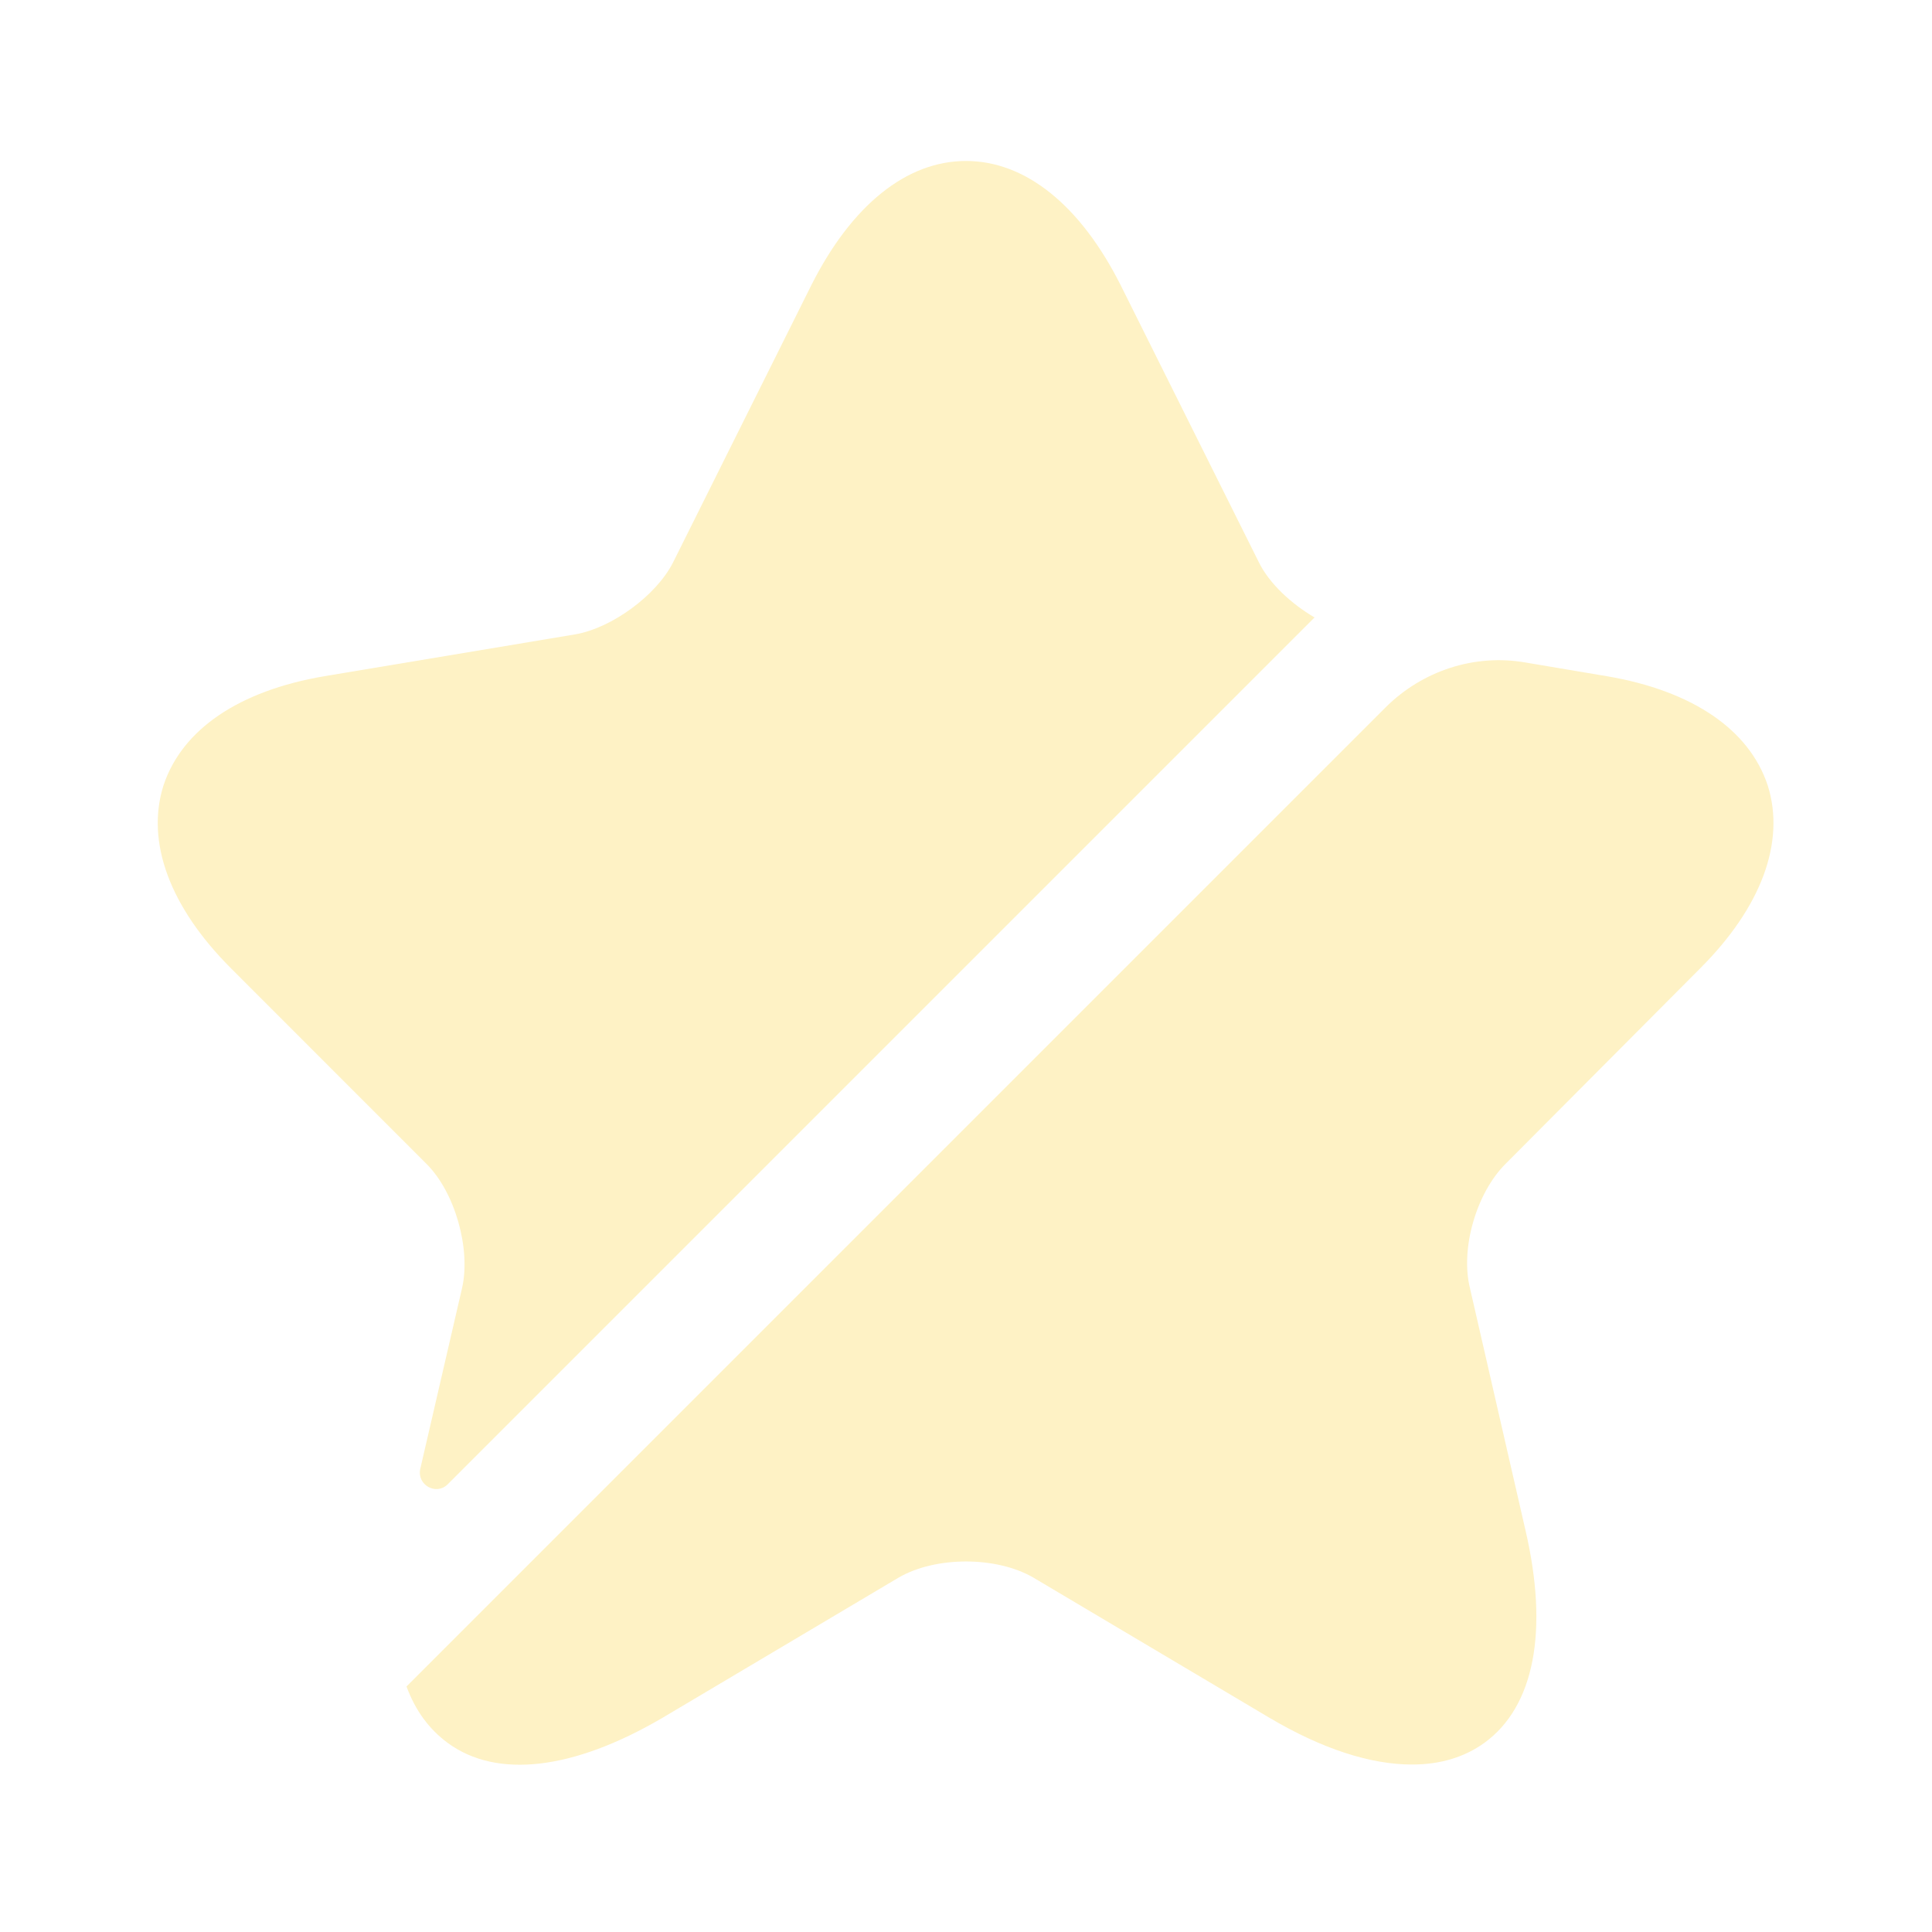
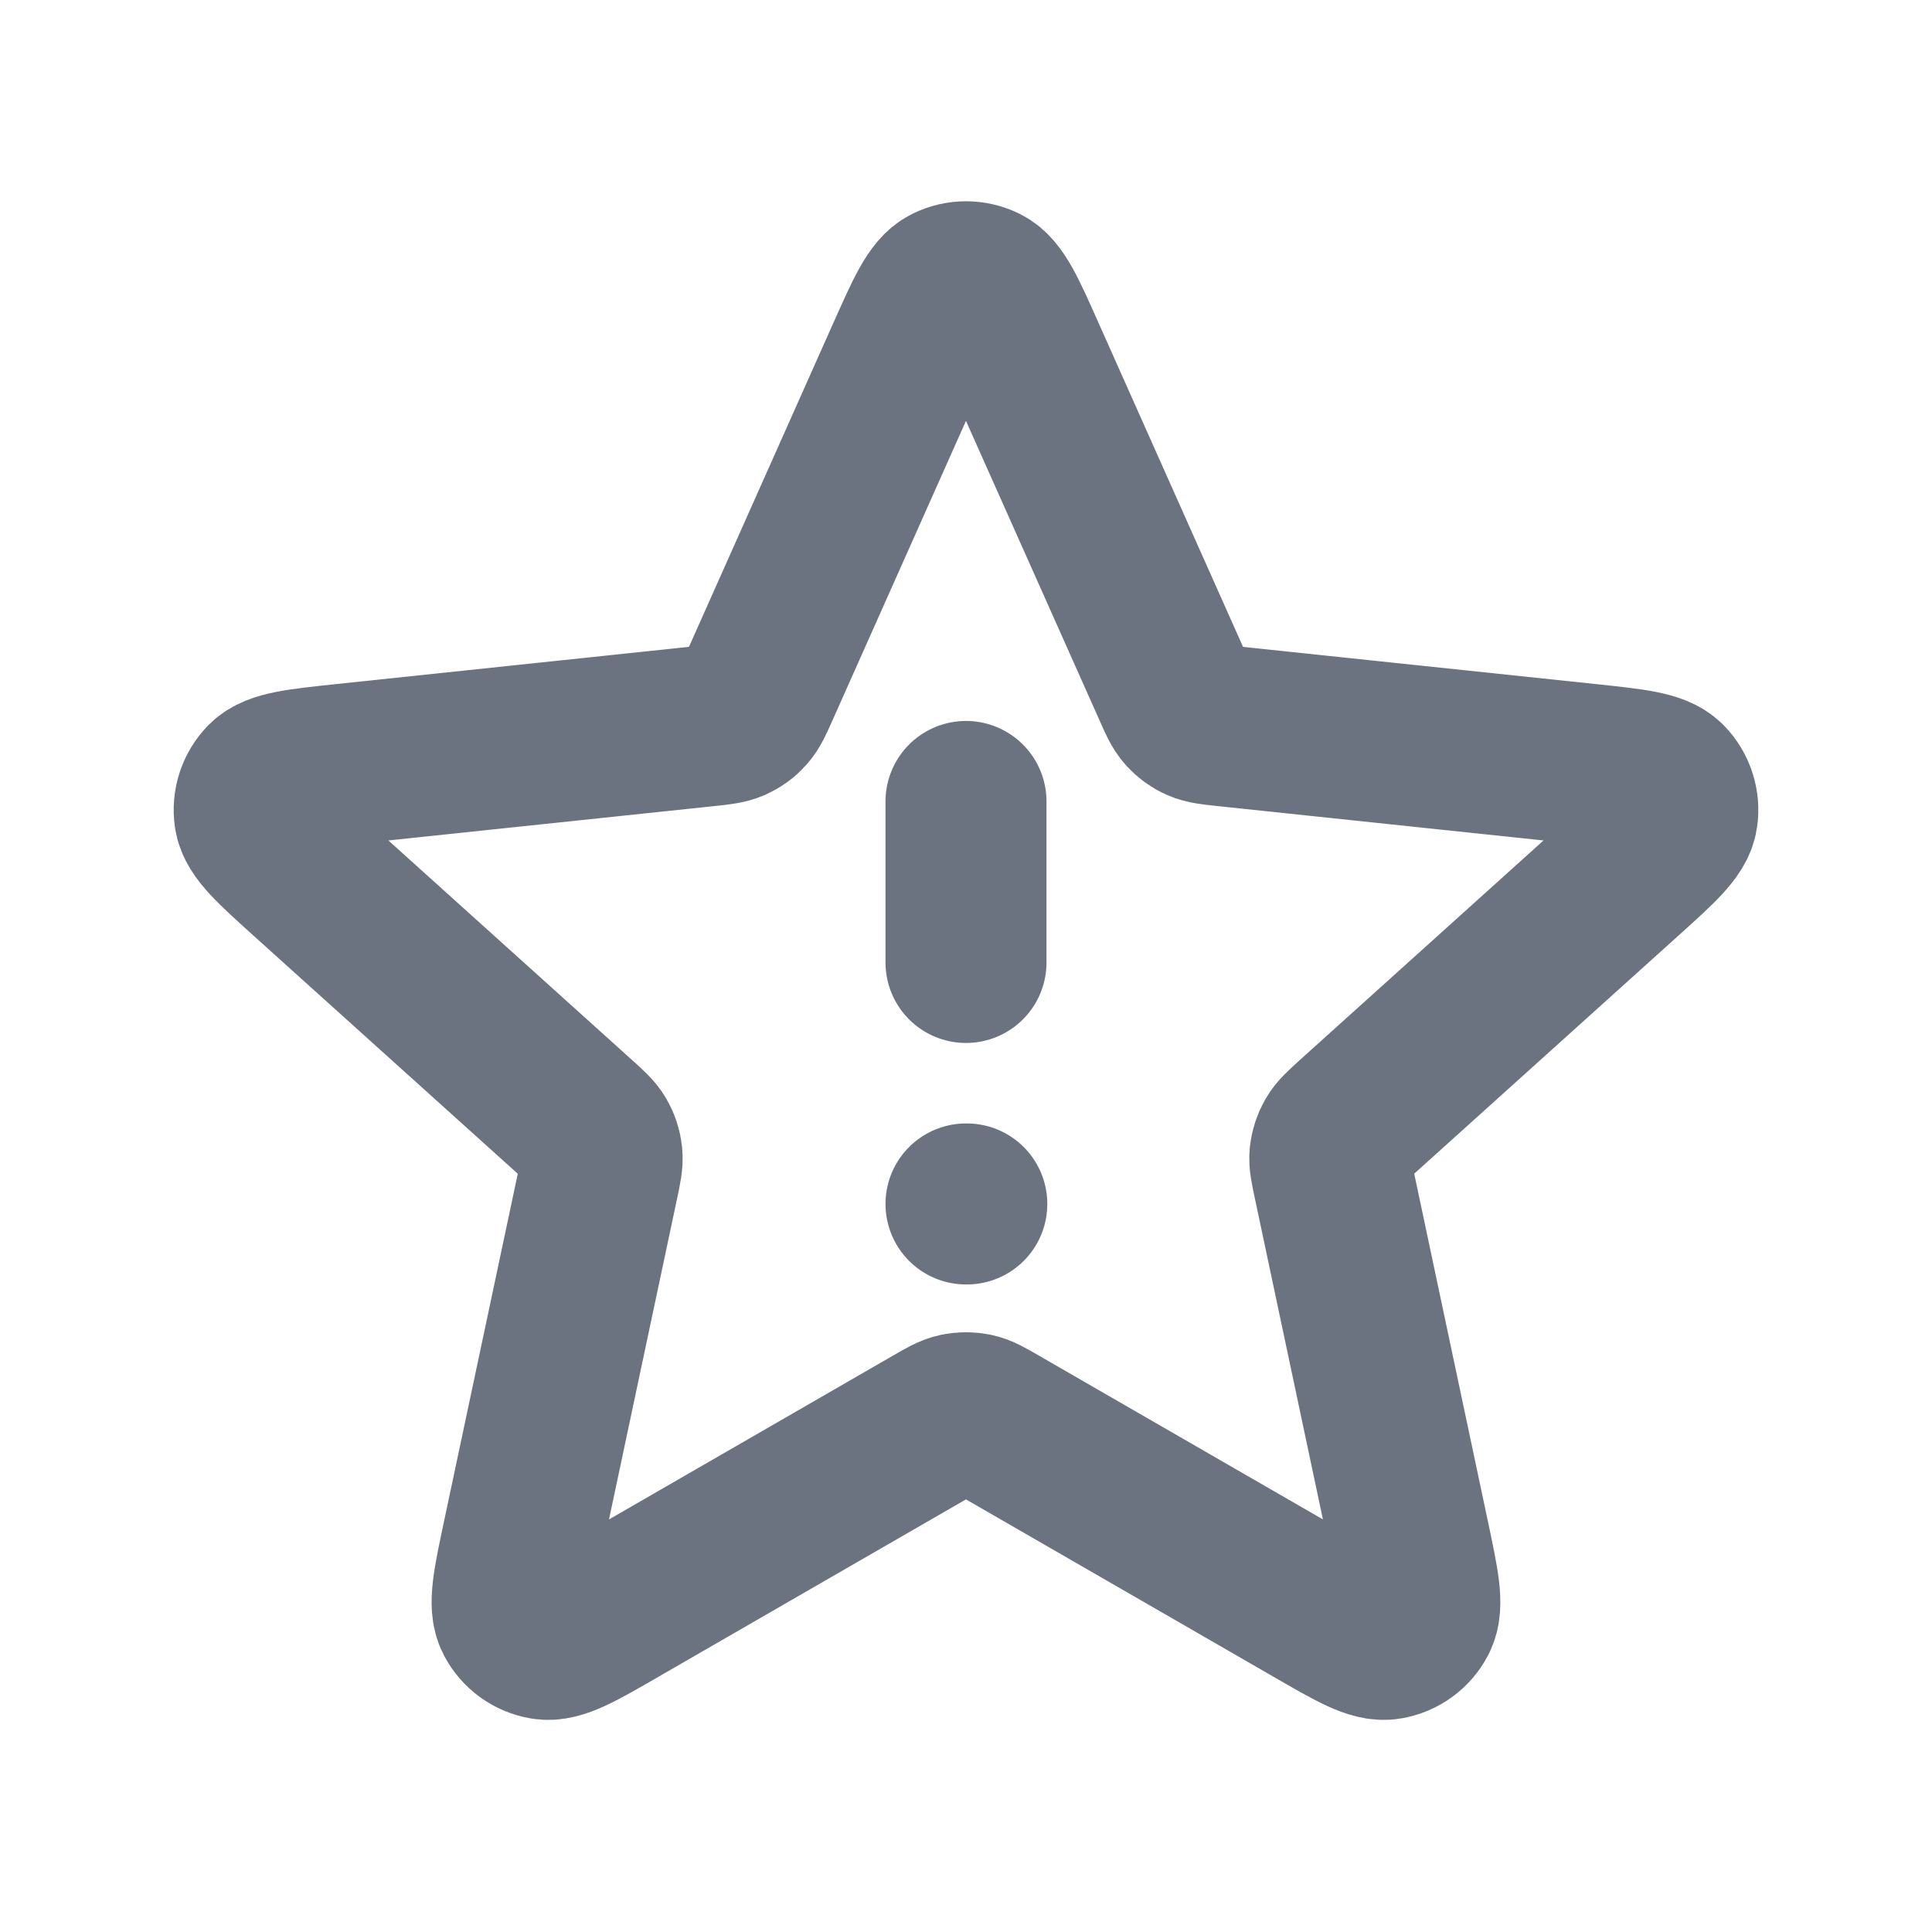
- <svg xmlns="http://www.w3.org/2000/svg" width="22" height="22" viewBox="0 0 22 22" fill="none">
-   <path d="M5.262 14.666C5.363 14.217 5.179 13.575 4.858 13.255L2.631 11.027C1.934 10.331 1.659 9.588 1.861 8.946C2.072 8.305 2.723 7.865 3.694 7.7L6.554 7.223C6.967 7.15 7.471 6.783 7.663 6.407L9.24 3.245C9.698 2.337 10.322 1.833 11 1.833C11.678 1.833 12.302 2.337 12.76 3.245L14.337 6.407C14.456 6.646 14.703 6.875 14.969 7.031L5.097 16.903C4.968 17.031 4.748 16.912 4.785 16.729L5.262 14.666Z" fill="#FEF2C5" />
-   <path d="M17.142 13.255C16.812 13.585 16.628 14.217 16.738 14.666L17.371 17.426C17.637 18.571 17.472 19.433 16.903 19.846C16.674 20.011 16.399 20.093 16.078 20.093C15.611 20.093 15.061 19.919 14.456 19.561L11.77 17.966C11.348 17.719 10.652 17.719 10.23 17.966L7.544 19.561C6.527 20.157 5.656 20.258 5.097 19.846C4.886 19.69 4.73 19.479 4.629 19.204L15.776 8.057C16.198 7.636 16.793 7.443 17.371 7.544L18.297 7.7C19.268 7.865 19.919 8.305 20.13 8.946C20.332 9.588 20.057 10.331 19.36 11.027L17.142 13.255Z" fill="#FEF2C5" />
+ <svg xmlns="http://www.w3.org/2000/svg" width="800px" height="800px" viewBox="0 0 24 24" fill="none">
+   <g id="SVGRepo_bgCarrier" stroke-width="0" />
+   <g id="SVGRepo_tracerCarrier" stroke-linecap="round" stroke-linejoin="round" />
+   <g id="SVGRepo_iconCarrier">
+     <path d="M12 9.956V11.956M12 14.956H12.01M8.778 9.018L4.274 9.493C3.709 9.553 3.426 9.583 3.3 9.711C3.191 9.823 3.14 9.98 3.163 10.134C3.189 10.312 3.4 10.502 3.822 10.883L7.187 13.915C7.312 14.028 7.374 14.084 7.414 14.153C7.449 14.213 7.471 14.281 7.478 14.35C7.486 14.429 7.469 14.511 7.434 14.676L6.494 19.106C6.376 19.663 6.317 19.941 6.401 20.1C6.473 20.239 6.606 20.335 6.76 20.361C6.938 20.392 7.184 20.25 7.677 19.965L11.6 17.702C11.746 17.618 11.819 17.576 11.896 17.56C11.964 17.546 12.035 17.546 12.104 17.56C12.181 17.576 12.254 17.618 12.399 17.702L16.323 19.965C16.816 20.25 17.062 20.392 17.239 20.361C17.393 20.335 17.526 20.239 17.599 20.1C17.682 19.941 17.623 19.663 17.505 19.106L16.566 14.676C16.531 14.511 16.513 14.429 16.521 14.35C16.529 14.281 16.551 14.213 16.586 14.153C16.625 14.084 16.688 14.028 16.812 13.915L20.177 10.883C20.6 10.502 20.811 10.312 20.837 10.134C20.86 9.98 20.809 9.823 20.7 9.711C20.574 9.583 20.291 9.553 19.726 9.493L15.221 9.018C15.054 9 14.97 8.991 14.898 8.959C14.834 8.931 14.777 8.889 14.73 8.837C14.677 8.778 14.643 8.702 14.575 8.548L12.73 4.411C12.499 3.892 12.383 3.632 12.222 3.552C12.082 3.483 11.918 3.483 11.778 3.552C11.616 3.632 11.501 3.892 11.269 4.411L9.425 8.548C9.357 8.702 9.322 8.778 9.269 8.837C9.223 8.889 9.165 8.931 9.101 8.959C9.029 8.991 8.946 9 8.778 9.018Z" stroke="#6B7280" stroke-width="2" stroke-linecap="round" stroke-linejoin="round" />
+   </g>
</svg>
